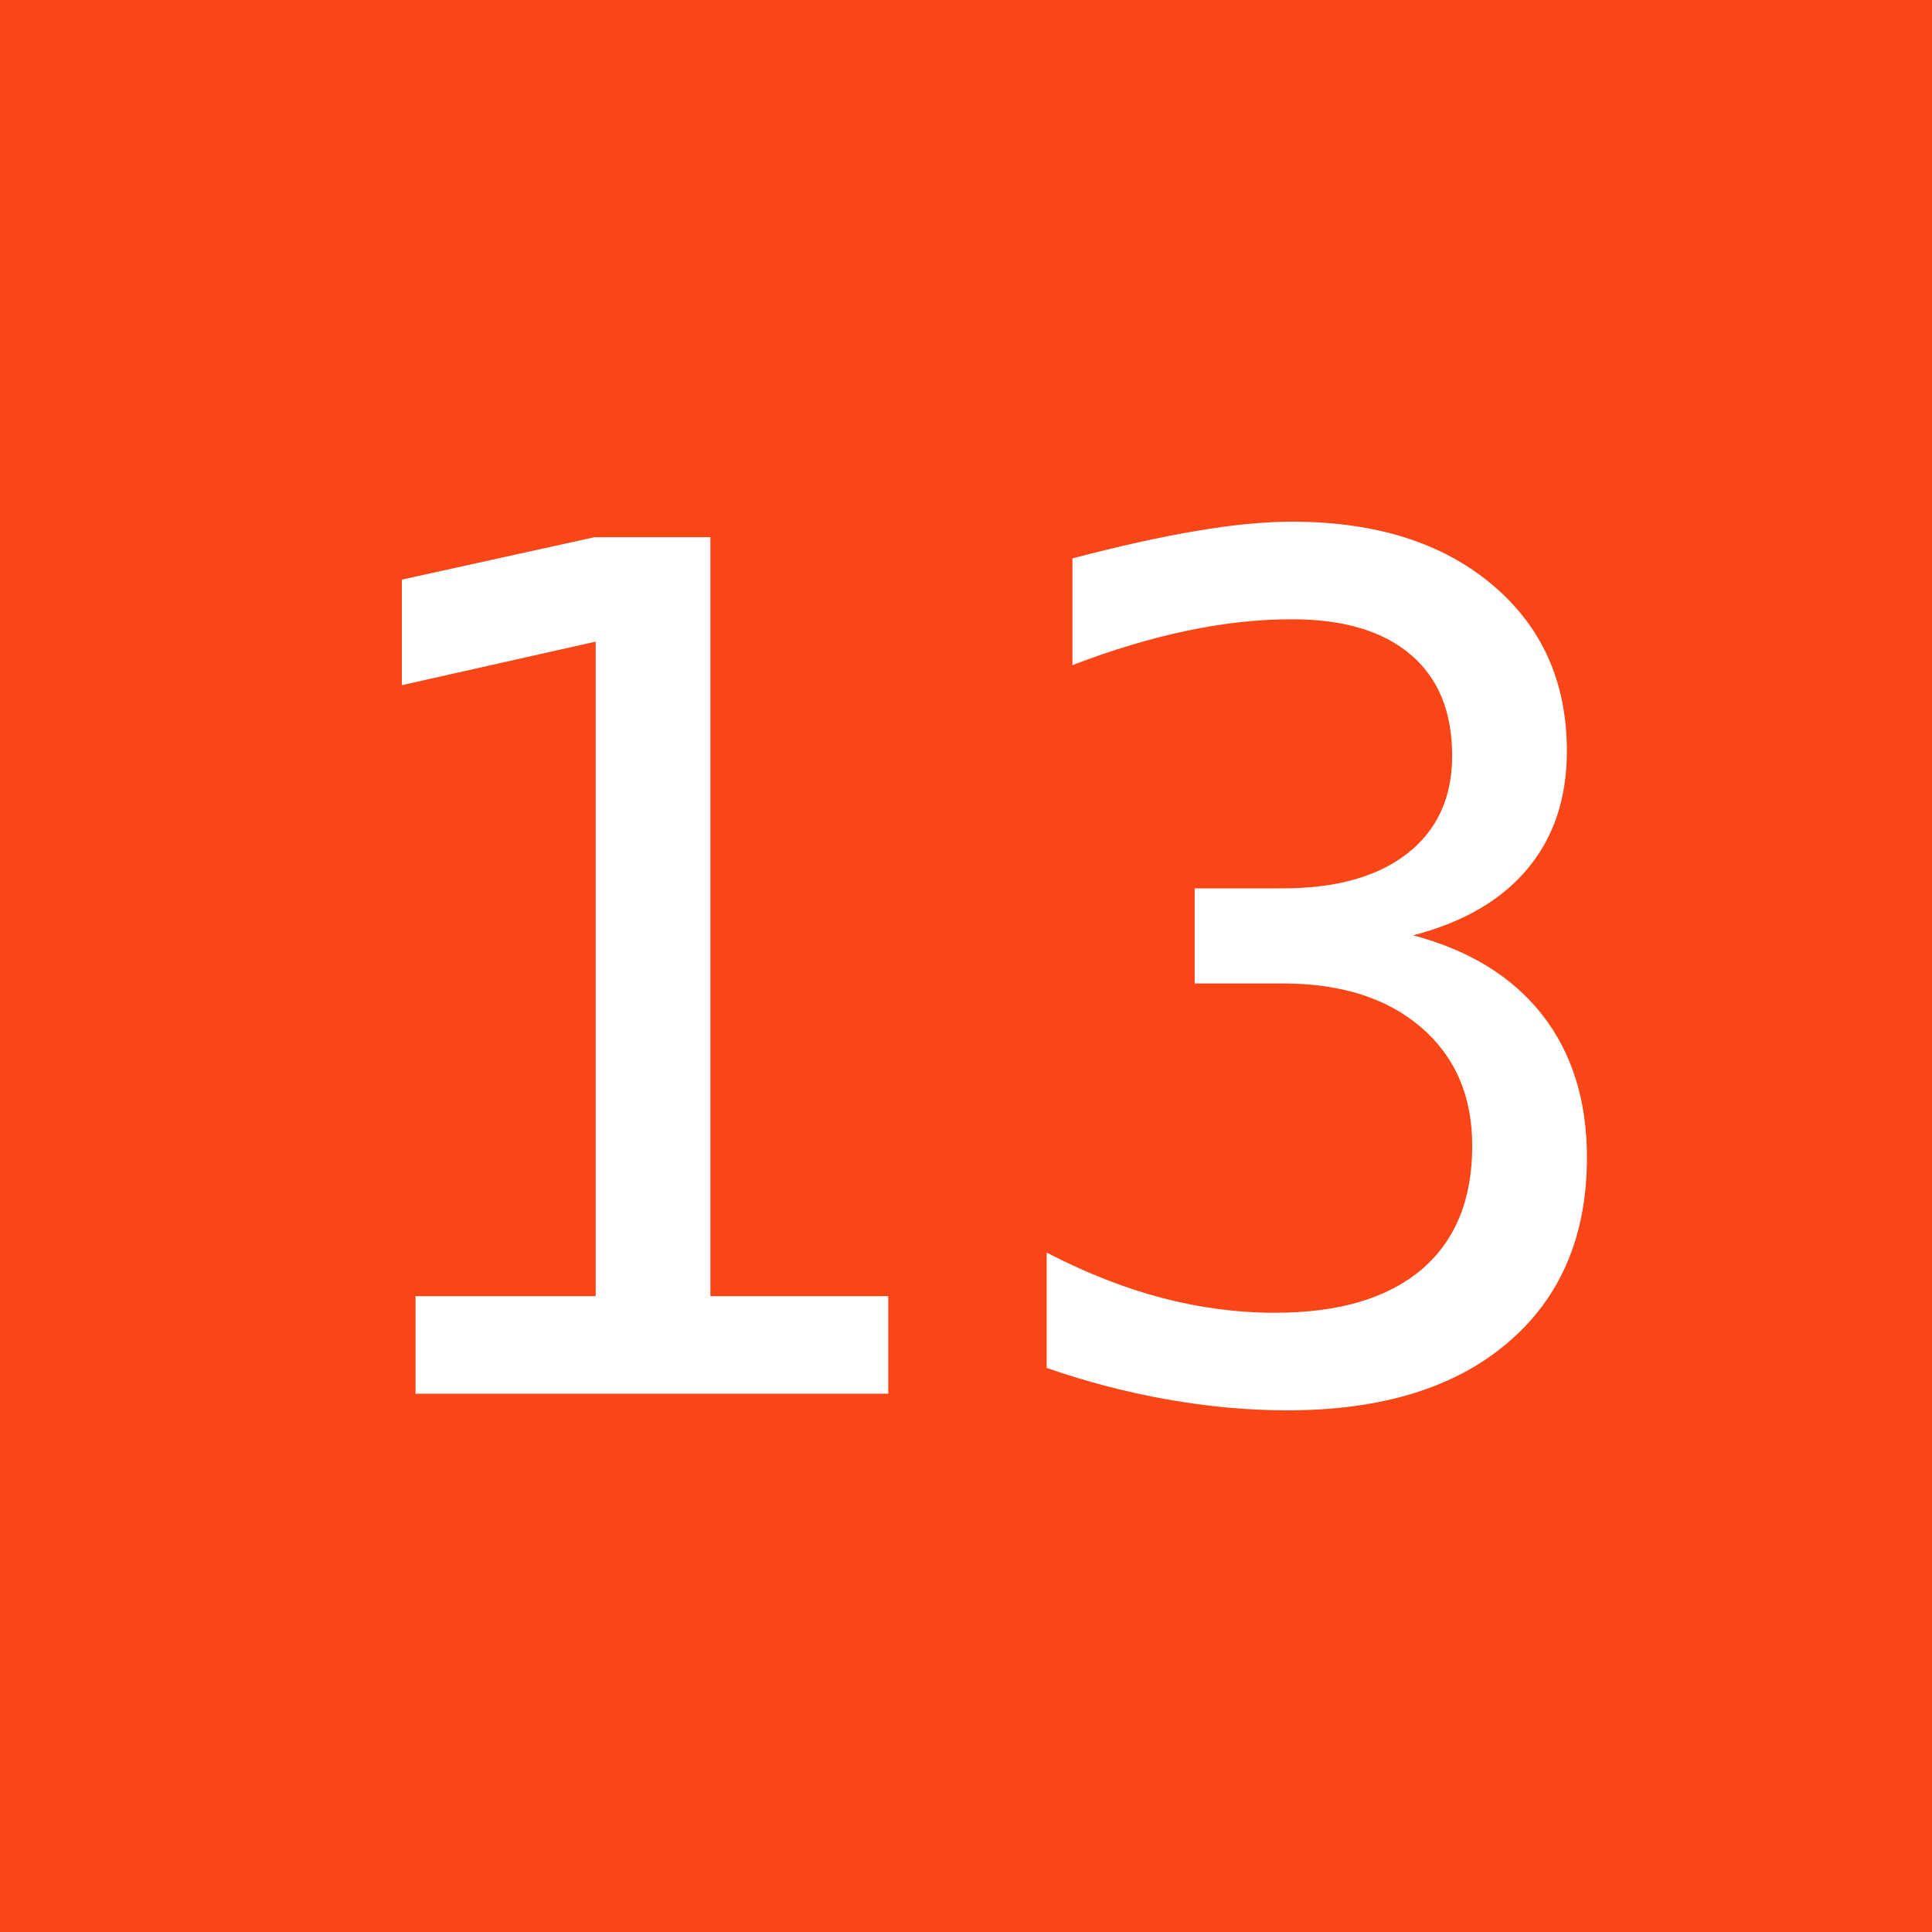
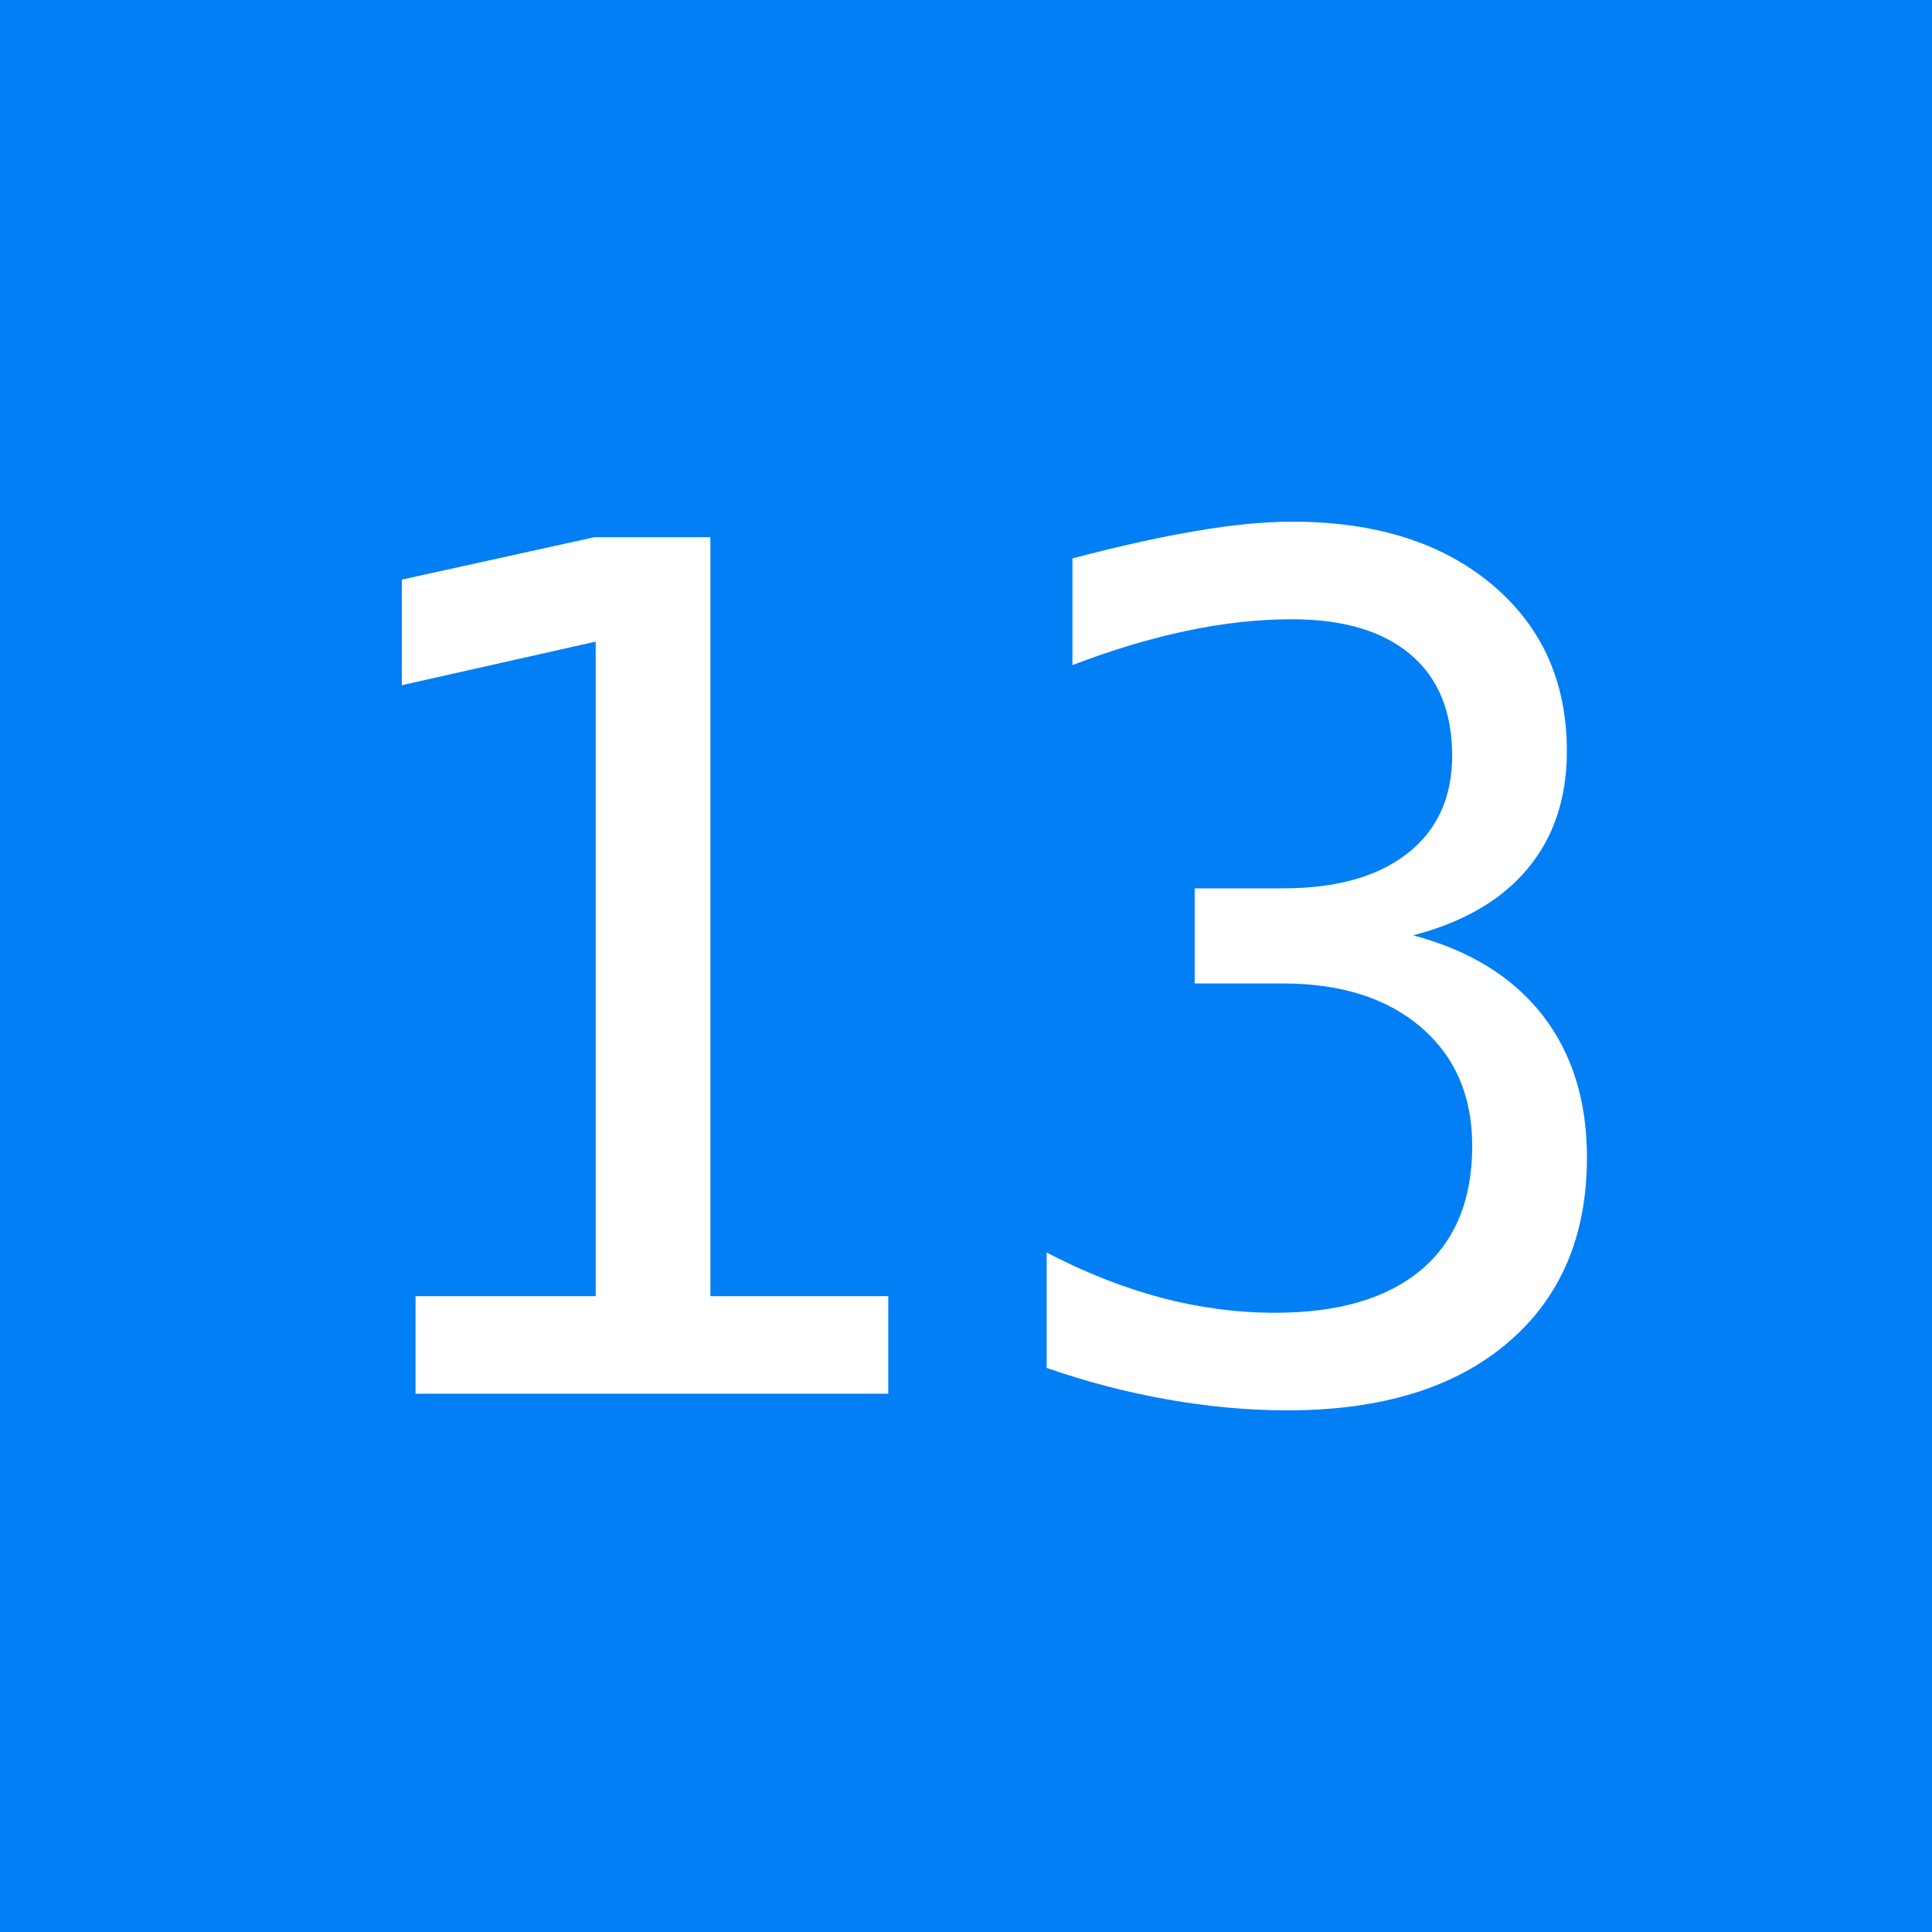
<svg xmlns="http://www.w3.org/2000/svg" width="52.211mm" height="52.211mm" viewBox="0 0 185 185" id="svg2" version="1.1">
  <defs id="defs4" />
  <g id="layer1" transform="translate(-125.5531,-92.80733)" style="display:inline">
-     <path style="opacity:1;fill:#fa4616;fill-opacity:1" d="m 125.553,185.307 0,-92.5 92.5,0 92.5,0 0,92.5 0,92.5 -92.5,0 -92.5,0 0,-92.5 z" id="path5020" />
+     <path style="opacity:1;fill:#027ff4;fill-opacity:1" d="m 125.553,185.307 0,-92.5 92.5,0 92.5,0 0,92.5 0,92.5 -92.5,0 -92.5,0 0,-92.5 z" id="path5020" />
    <text xml:space="preserve" style="font-style:normal;font-weight:normal;font-size:40px;line-height:125%;font-family:sans-serif;letter-spacing:0px;word-spacing:0px;fill:#000000;fill-opacity:1;stroke:none;stroke-width:1px;stroke-linecap:butt;stroke-linejoin:miter;stroke-opacity:1" x="150.515" y="226.259" id="text5024">
      <tspan id="tspan5026" x="150.515" y="226.259" style="font-style:normal;font-variant:normal;font-weight:normal;font-stretch:normal;font-size:112.5px;font-family:monospace;-inkscape-font-specification:monospace;fill:#ffffff">13</tspan>
    </text>
  </g>
</svg>
